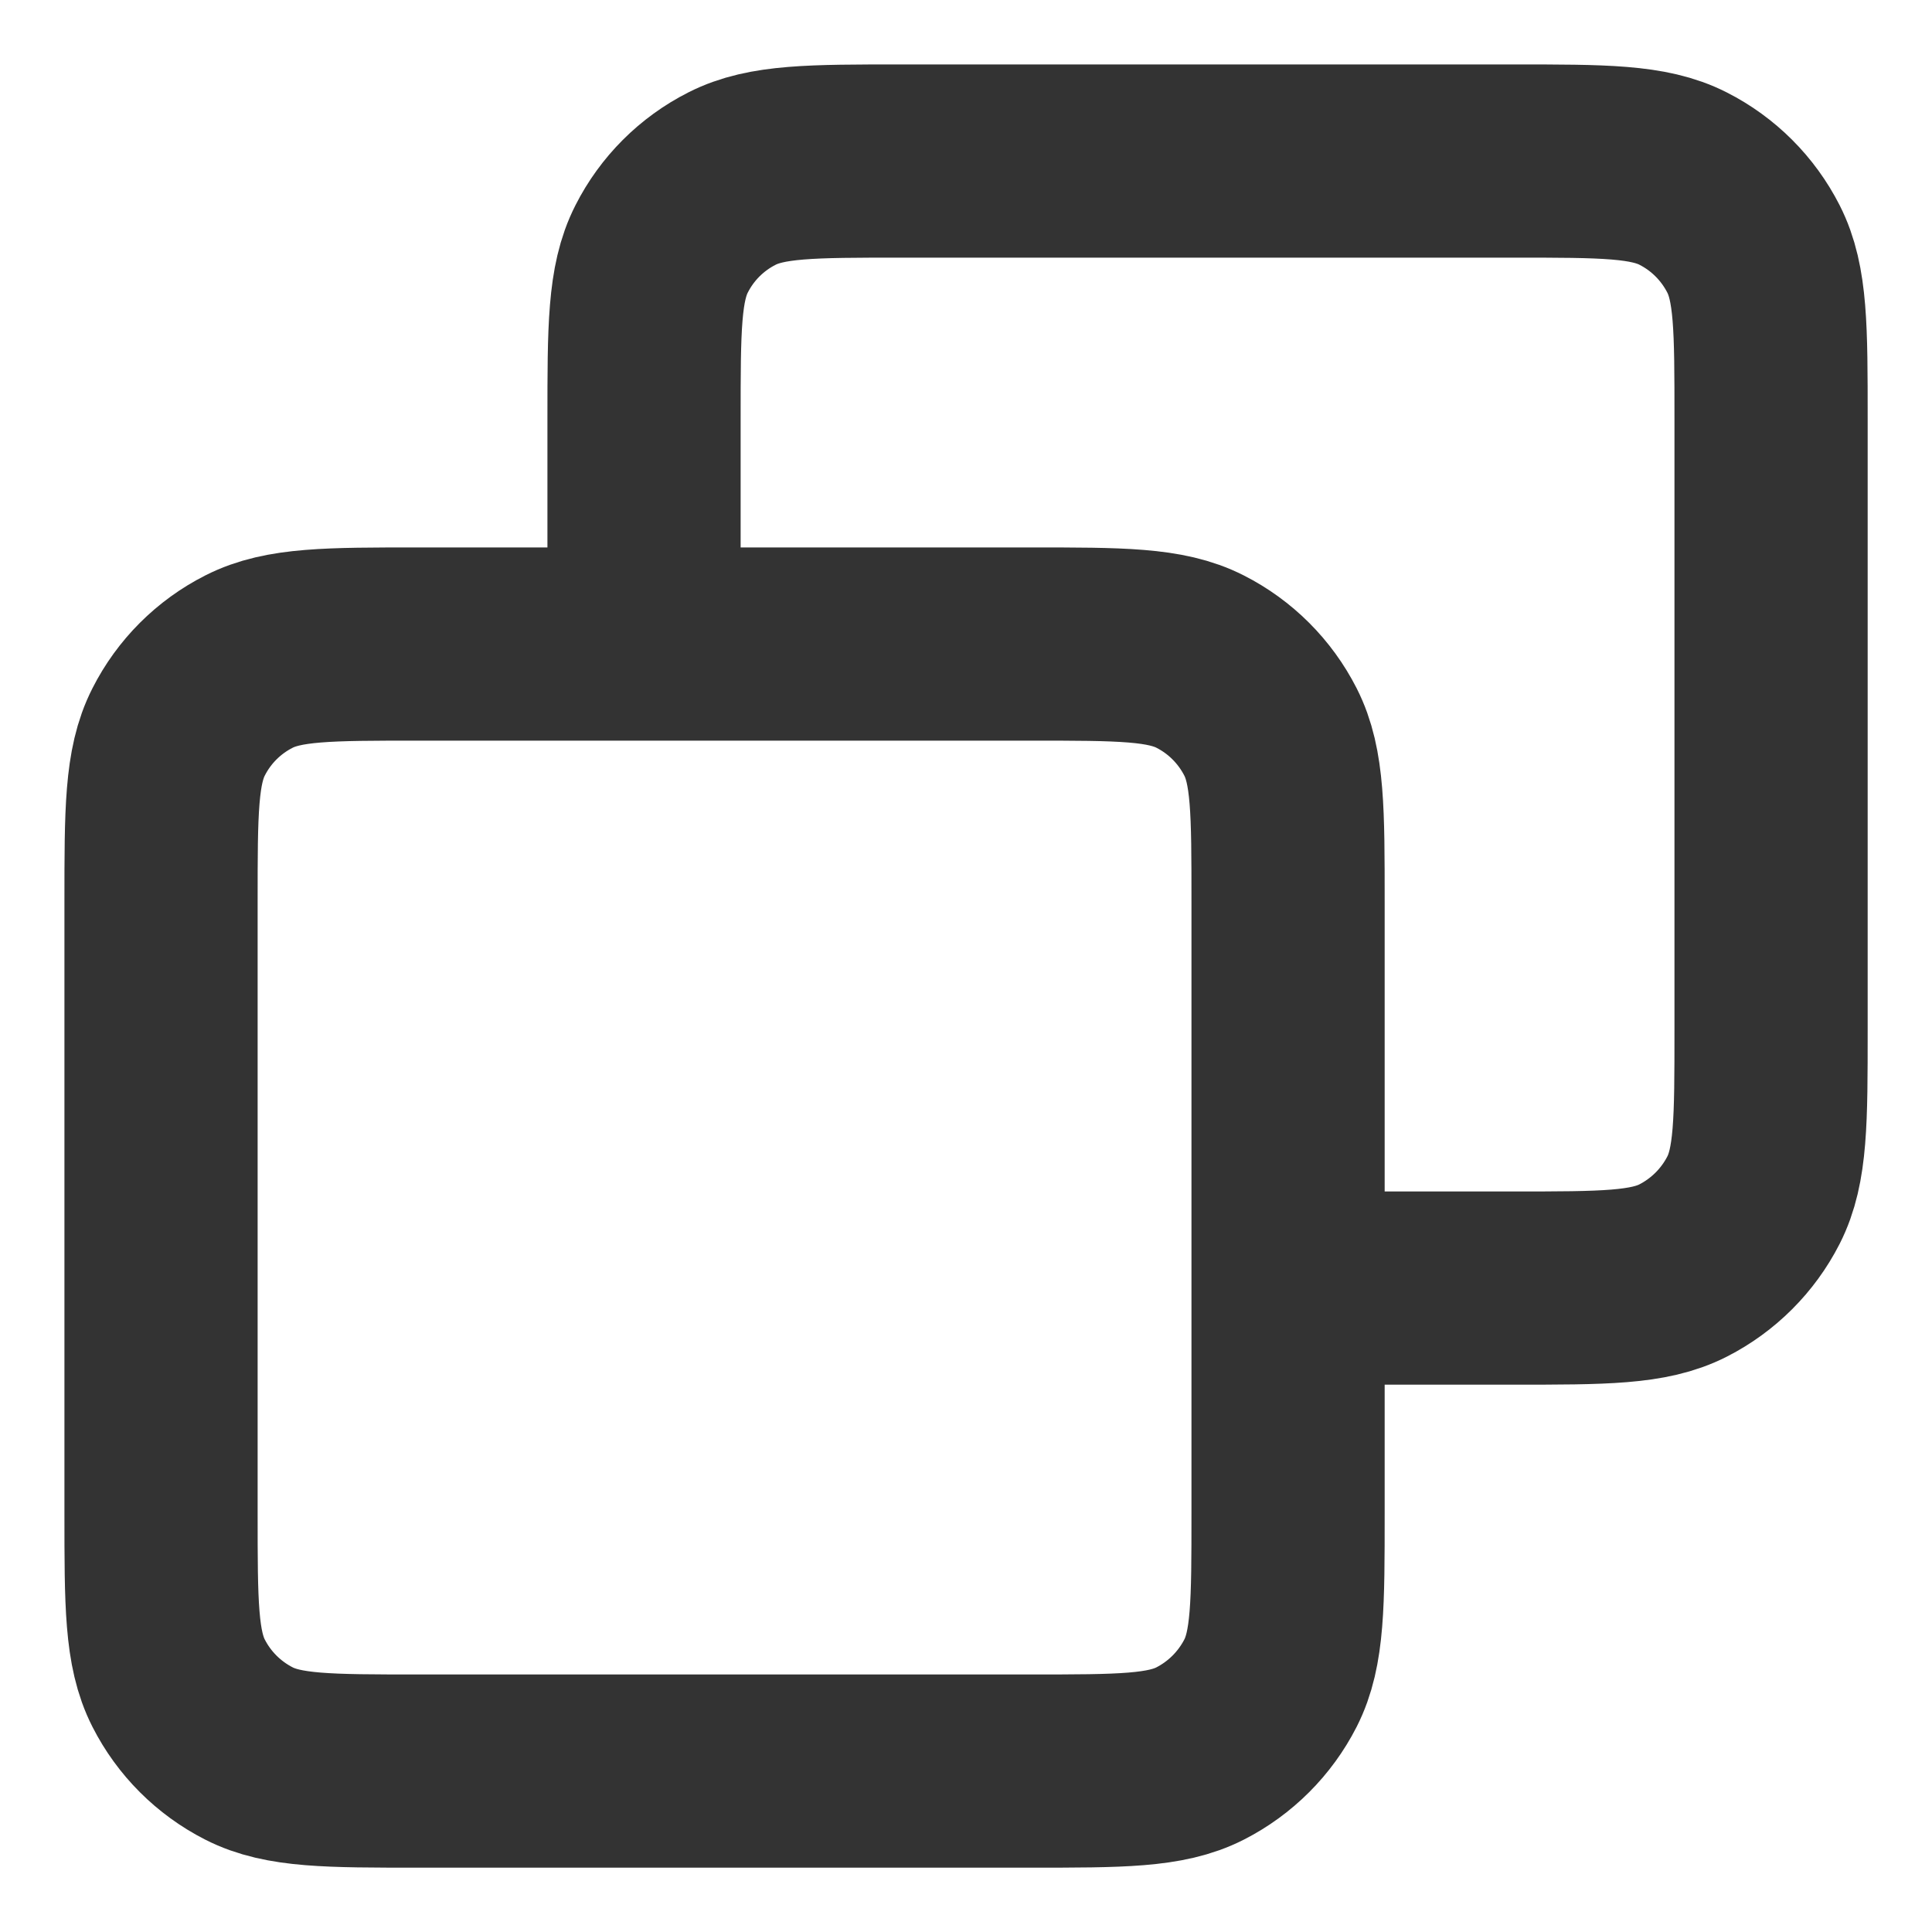
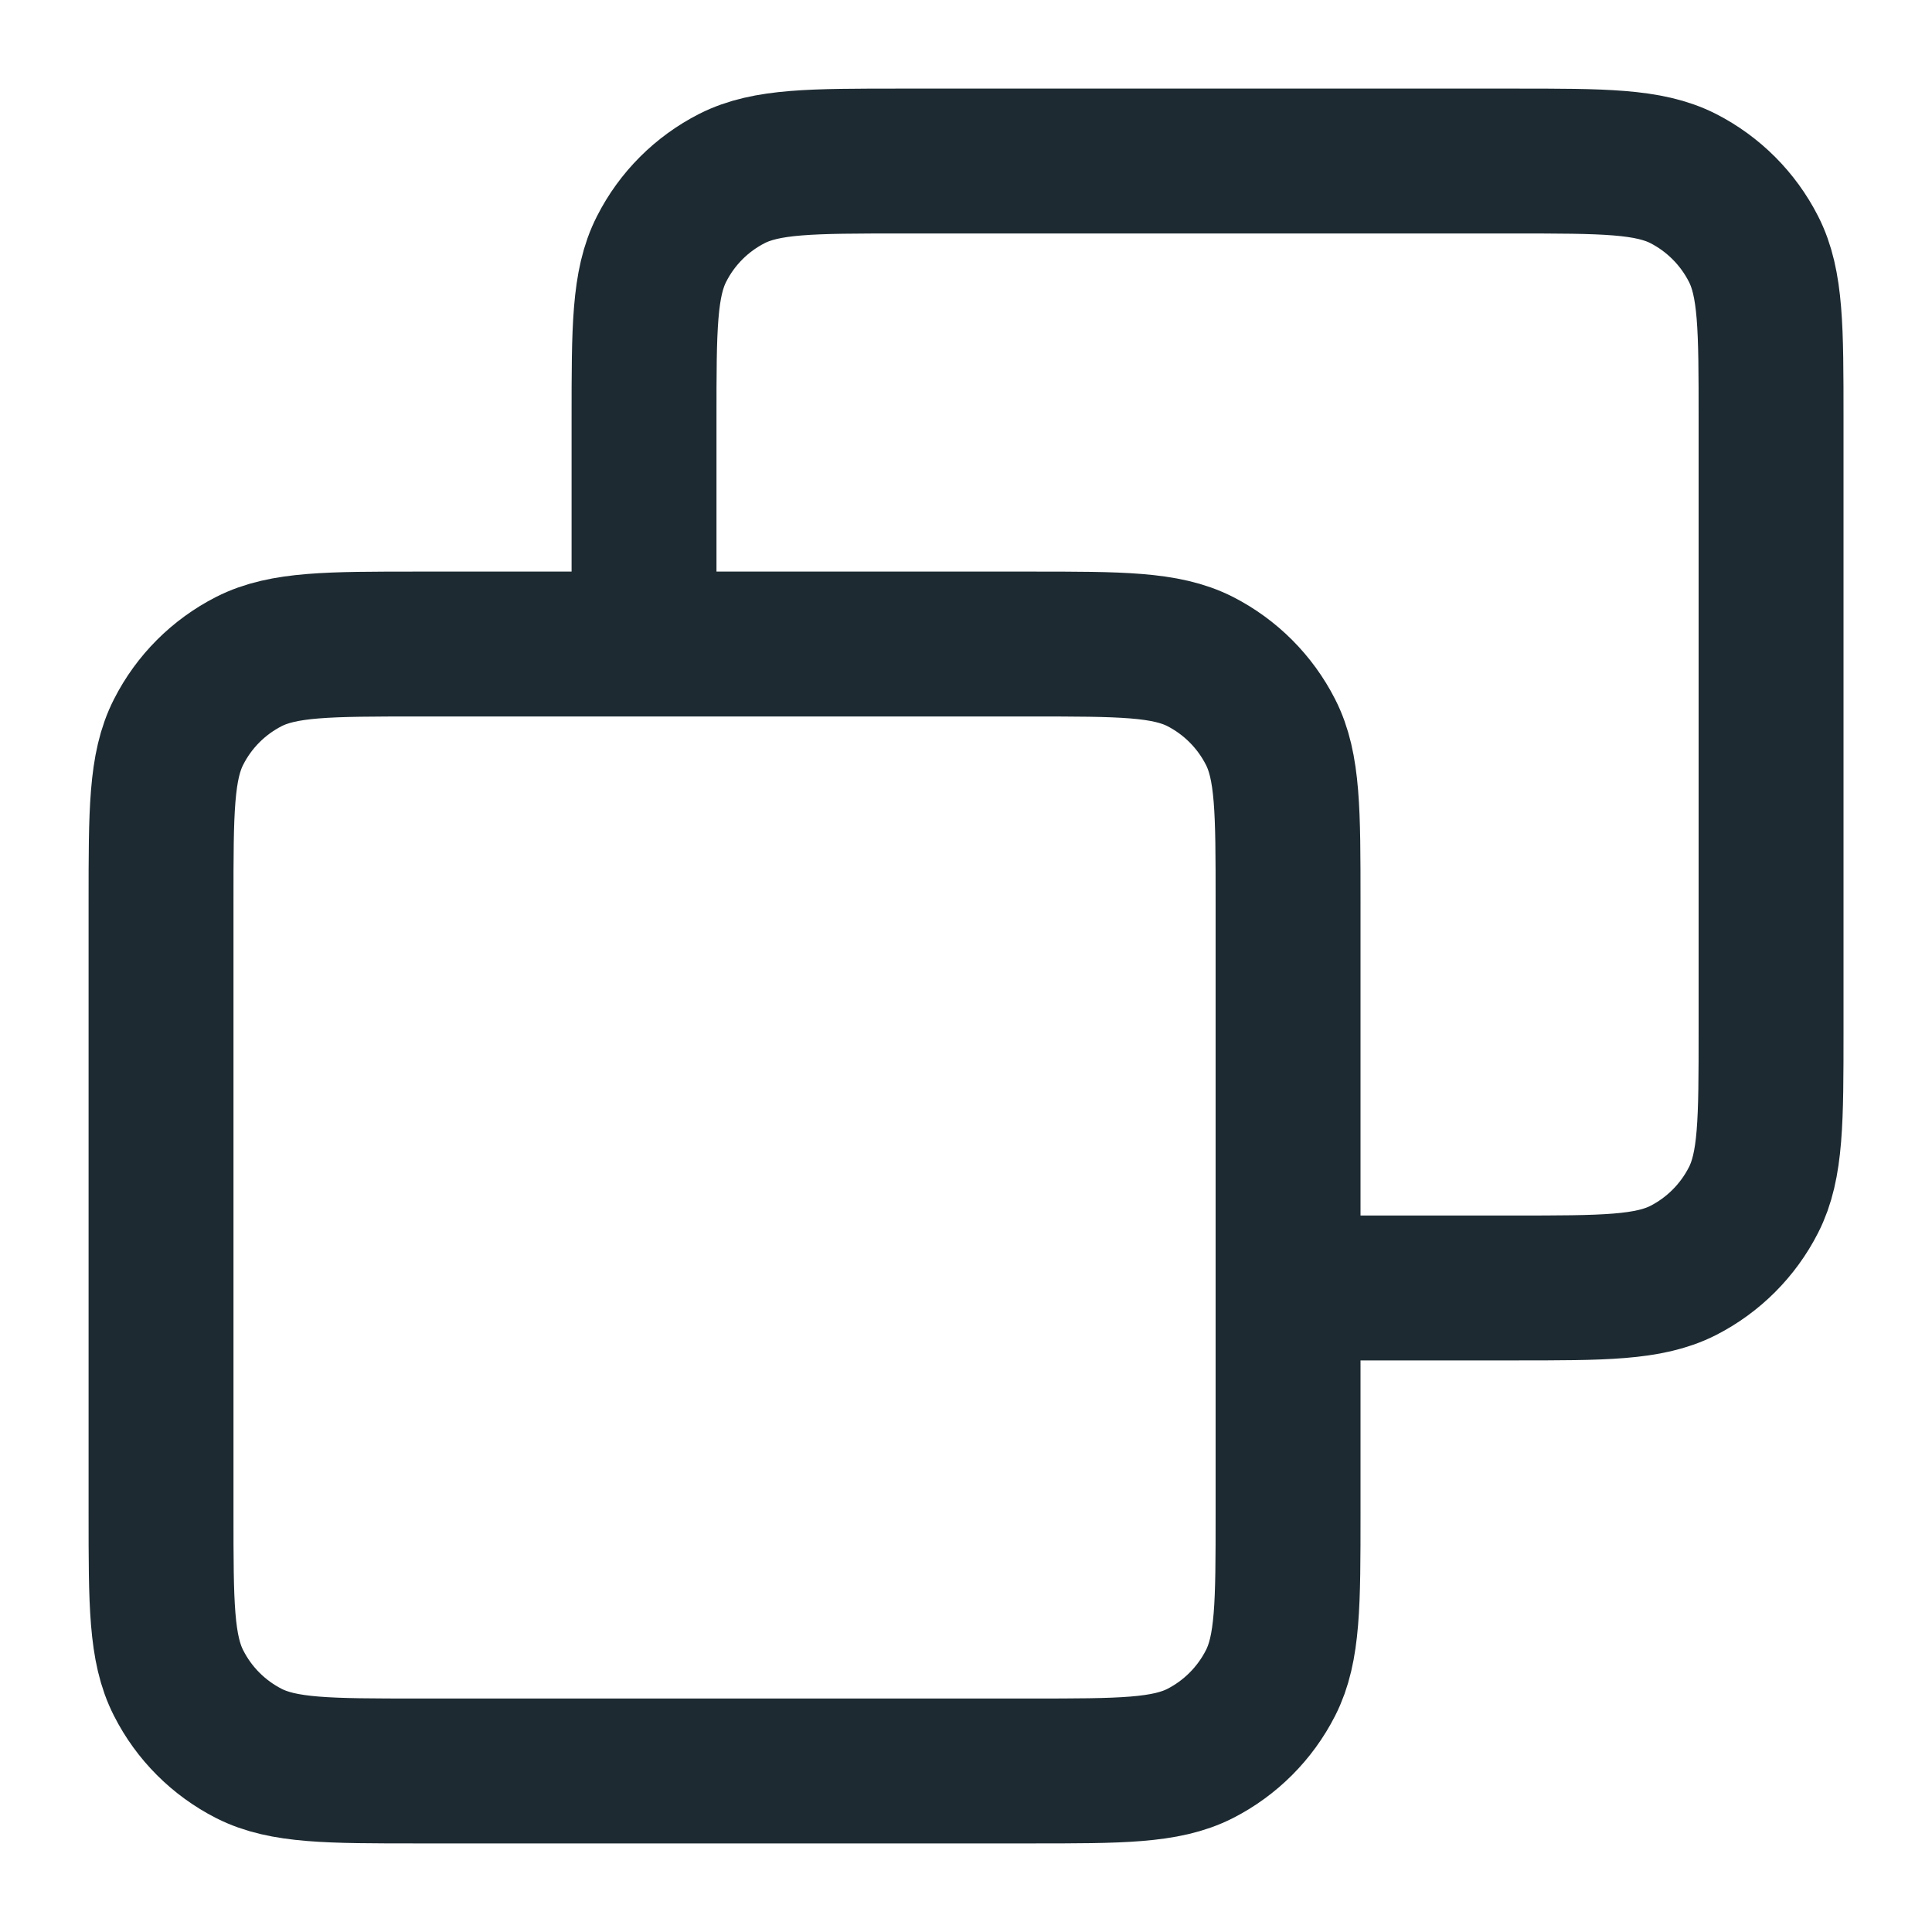
<svg xmlns="http://www.w3.org/2000/svg" width="20" height="20" viewBox="0 0 20 20" fill="none">
-   <g clip-path="url(#clip0_1212_2765)">
-     <path d="M6.667 6.667V4.334C6.667 3.4 6.667 2.934 6.849 2.577C7.008 2.263 7.263 2.008 7.577 1.849C7.934 1.667 8.4 1.667 9.334 1.667H15.667C16.6 1.667 17.067 1.667 17.424 1.849C17.737 2.008 17.992 2.263 18.152 2.577C18.334 2.934 18.334 3.4 18.334 4.334V10.667C18.334 11.6 18.334 12.067 18.152 12.424C17.992 12.737 17.737 12.992 17.424 13.152C17.067 13.334 16.6 13.334 15.667 13.334H13.334M4.334 18.334H10.667C11.6 18.334 12.067 18.334 12.424 18.152C12.737 17.992 12.992 17.737 13.152 17.424C13.334 17.067 13.334 16.6 13.334 15.667V9.334C13.334 8.4 13.334 7.934 13.152 7.577C12.992 7.263 12.737 7.008 12.424 6.849C12.067 6.667 11.6 6.667 10.667 6.667H4.334C3.4 6.667 2.934 6.667 2.577 6.849C2.263 7.008 2.008 7.263 1.849 7.577C1.667 7.934 1.667 8.4 1.667 9.334V15.667C1.667 16.6 1.667 17.067 1.849 17.424C2.008 17.737 2.263 17.992 2.577 18.152C2.934 18.334 3.4 18.334 4.334 18.334Z" stroke="#333333" stroke-width="2" stroke-linecap="round" stroke-linejoin="round" />
-   </g>
-   <defs>
-     <clipPath id="clip0_1212_2765">
-       <rect width="20" height="20" fill="#333333" />
-     </clipPath>
-   </defs>
+   <path d="M6.667 6.667V4.333C6.667 3.4 6.667 2.933 6.849 2.577C7.008 2.263 7.263 2.008 7.577 1.848C7.934 1.667 8.4 1.667 9.334 1.667H15.667C16.6 1.667 17.067 1.667 17.424 1.848C17.737 2.008 17.992 2.263 18.152 2.577C18.334 2.933 18.334 3.4 18.334 4.333V10.667C18.334 11.6 18.334 12.067 18.152 12.423C17.992 12.737 17.737 12.992 17.424 13.152C17.067 13.333 16.6 13.333 15.667 13.333H13.334M4.334 18.333H10.667C11.6 18.333 12.067 18.333 12.424 18.152C12.737 17.992 12.992 17.737 13.152 17.423C13.334 17.067 13.334 16.6 13.334 15.667V9.333C13.334 8.4 13.334 7.933 13.152 7.577C12.992 7.263 12.737 7.008 12.424 6.848C12.067 6.667 11.6 6.667 10.667 6.667H4.334C3.4 6.667 2.934 6.667 2.577 6.848C2.263 7.008 2.008 7.263 1.849 7.577C1.667 7.933 1.667 8.4 1.667 9.333V15.667C1.667 16.6 1.667 17.067 1.849 17.423C2.008 17.737 2.263 17.992 2.577 18.152C2.934 18.333 3.4 18.333 4.334 18.333Z" stroke="#1D2A31" stroke-width="1.5" stroke-linecap="round" stroke-linejoin="round" />
</svg>
